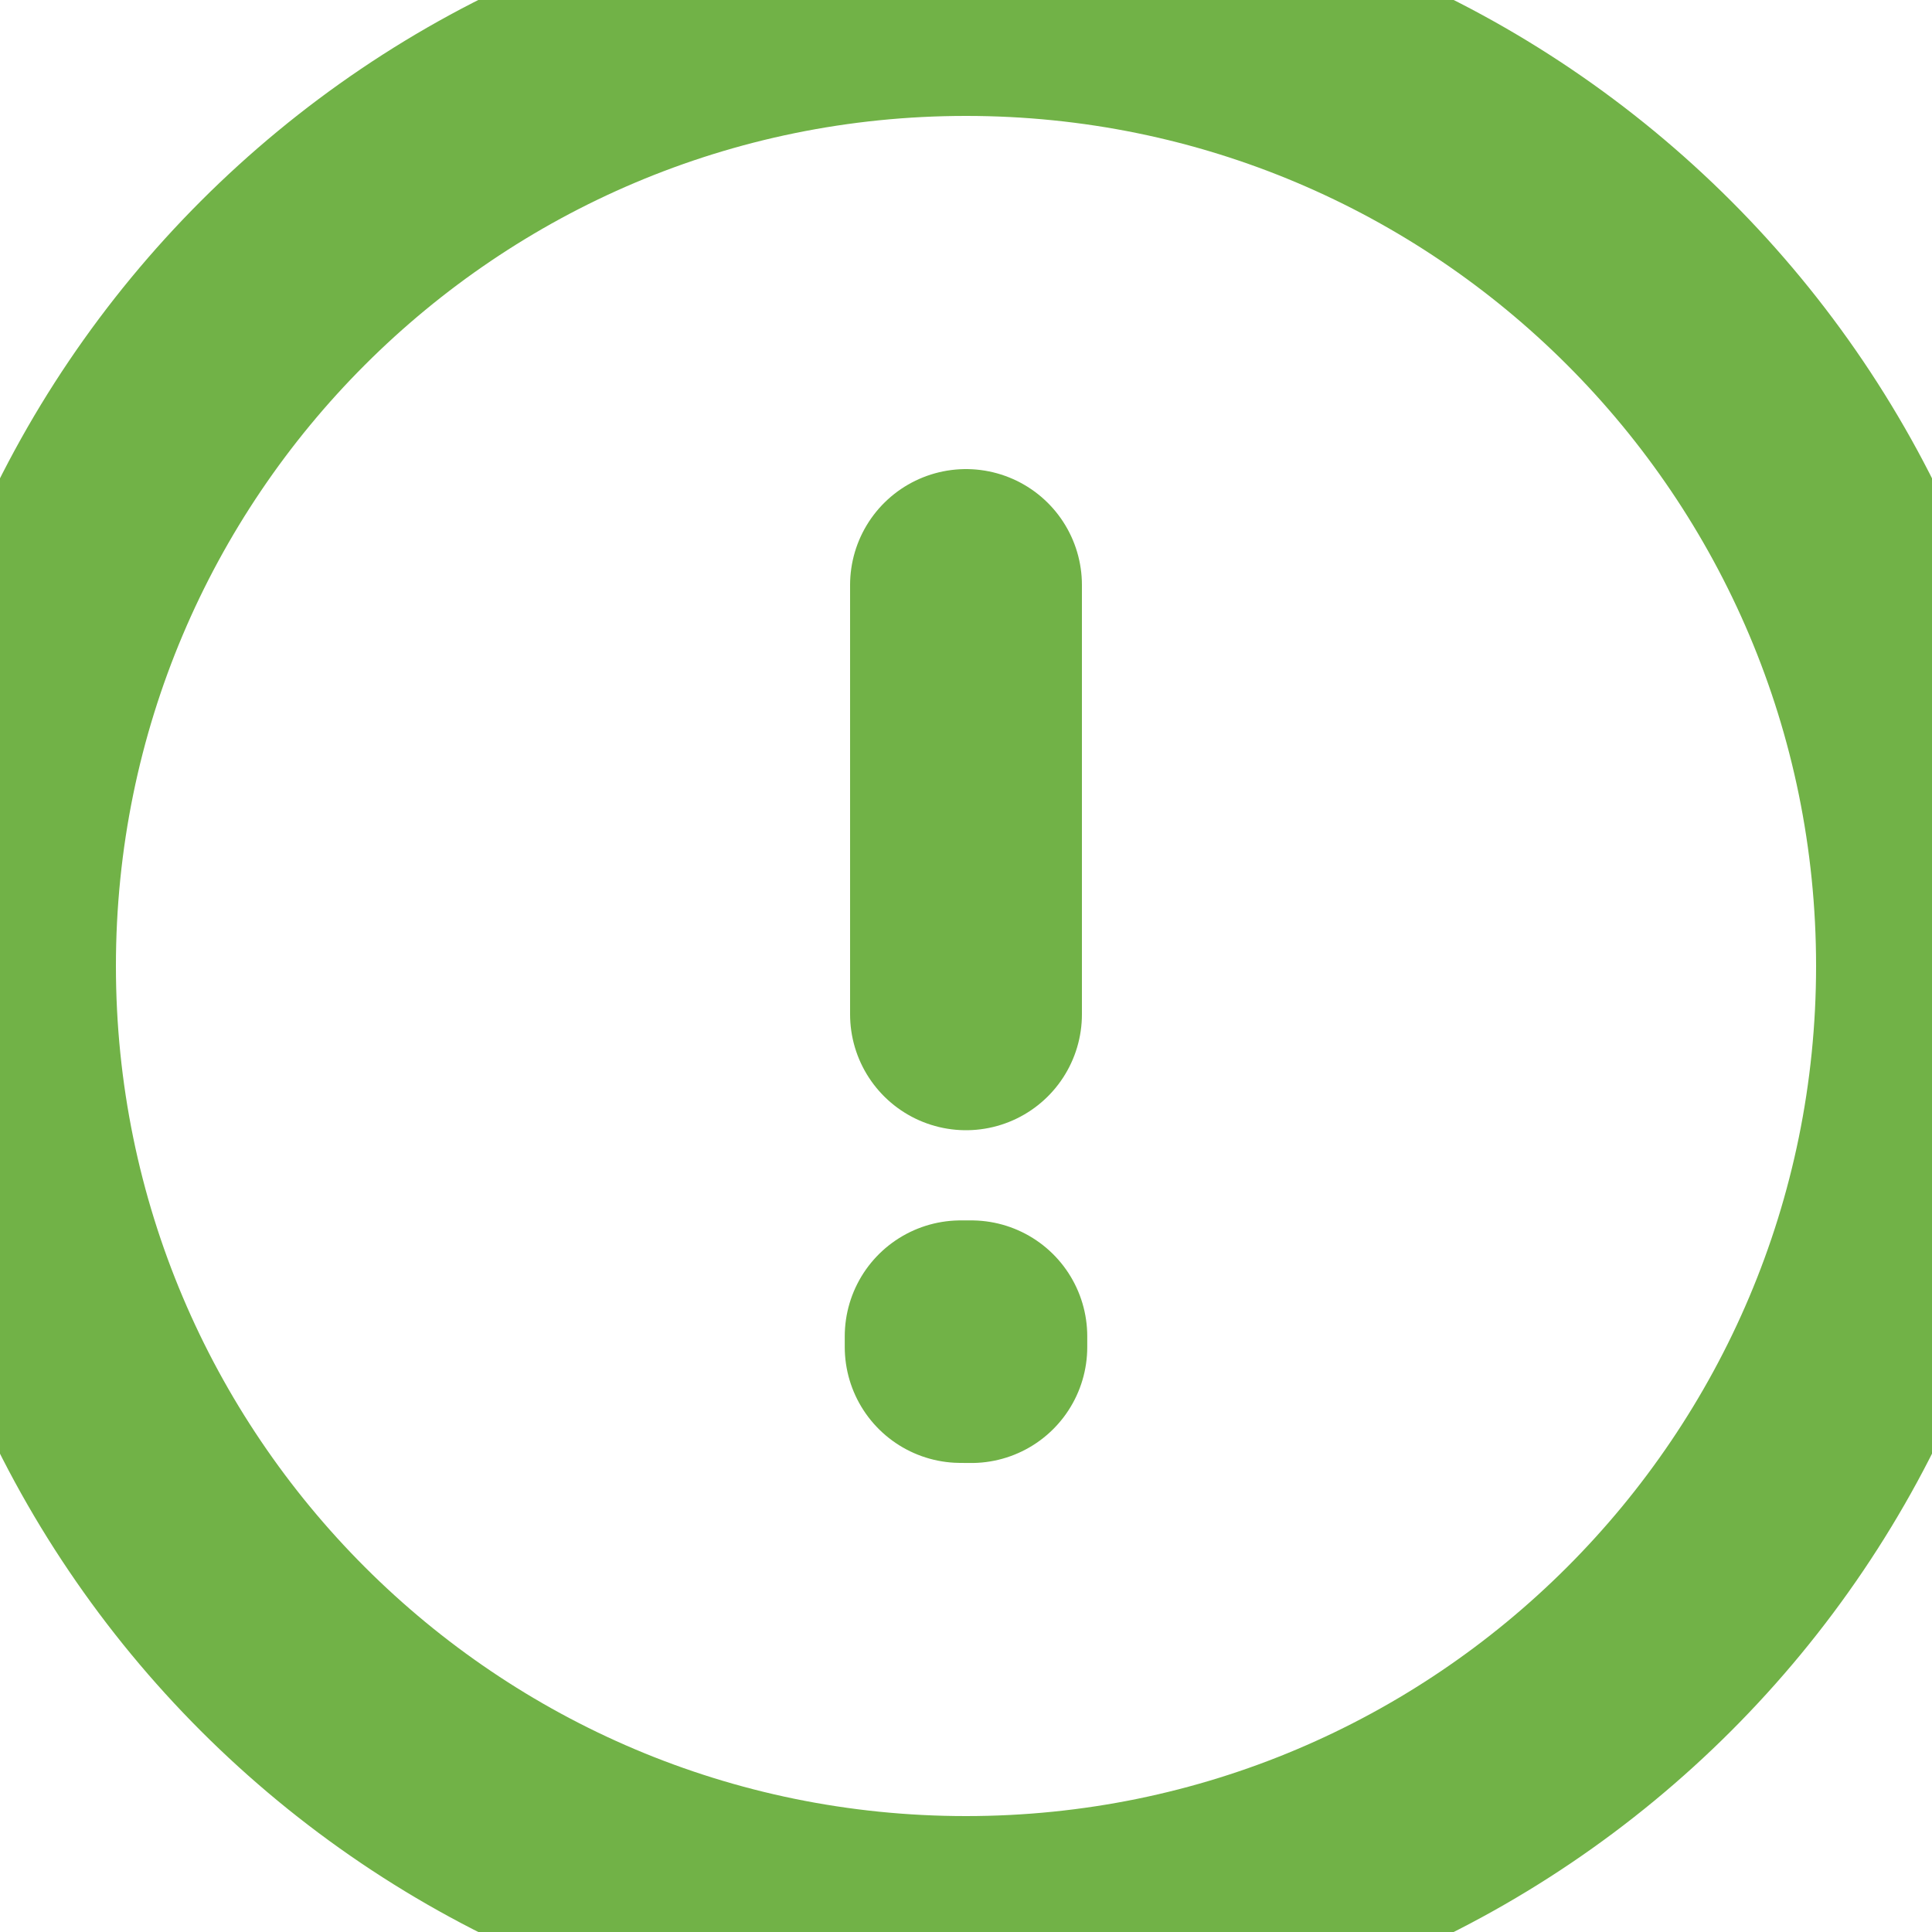
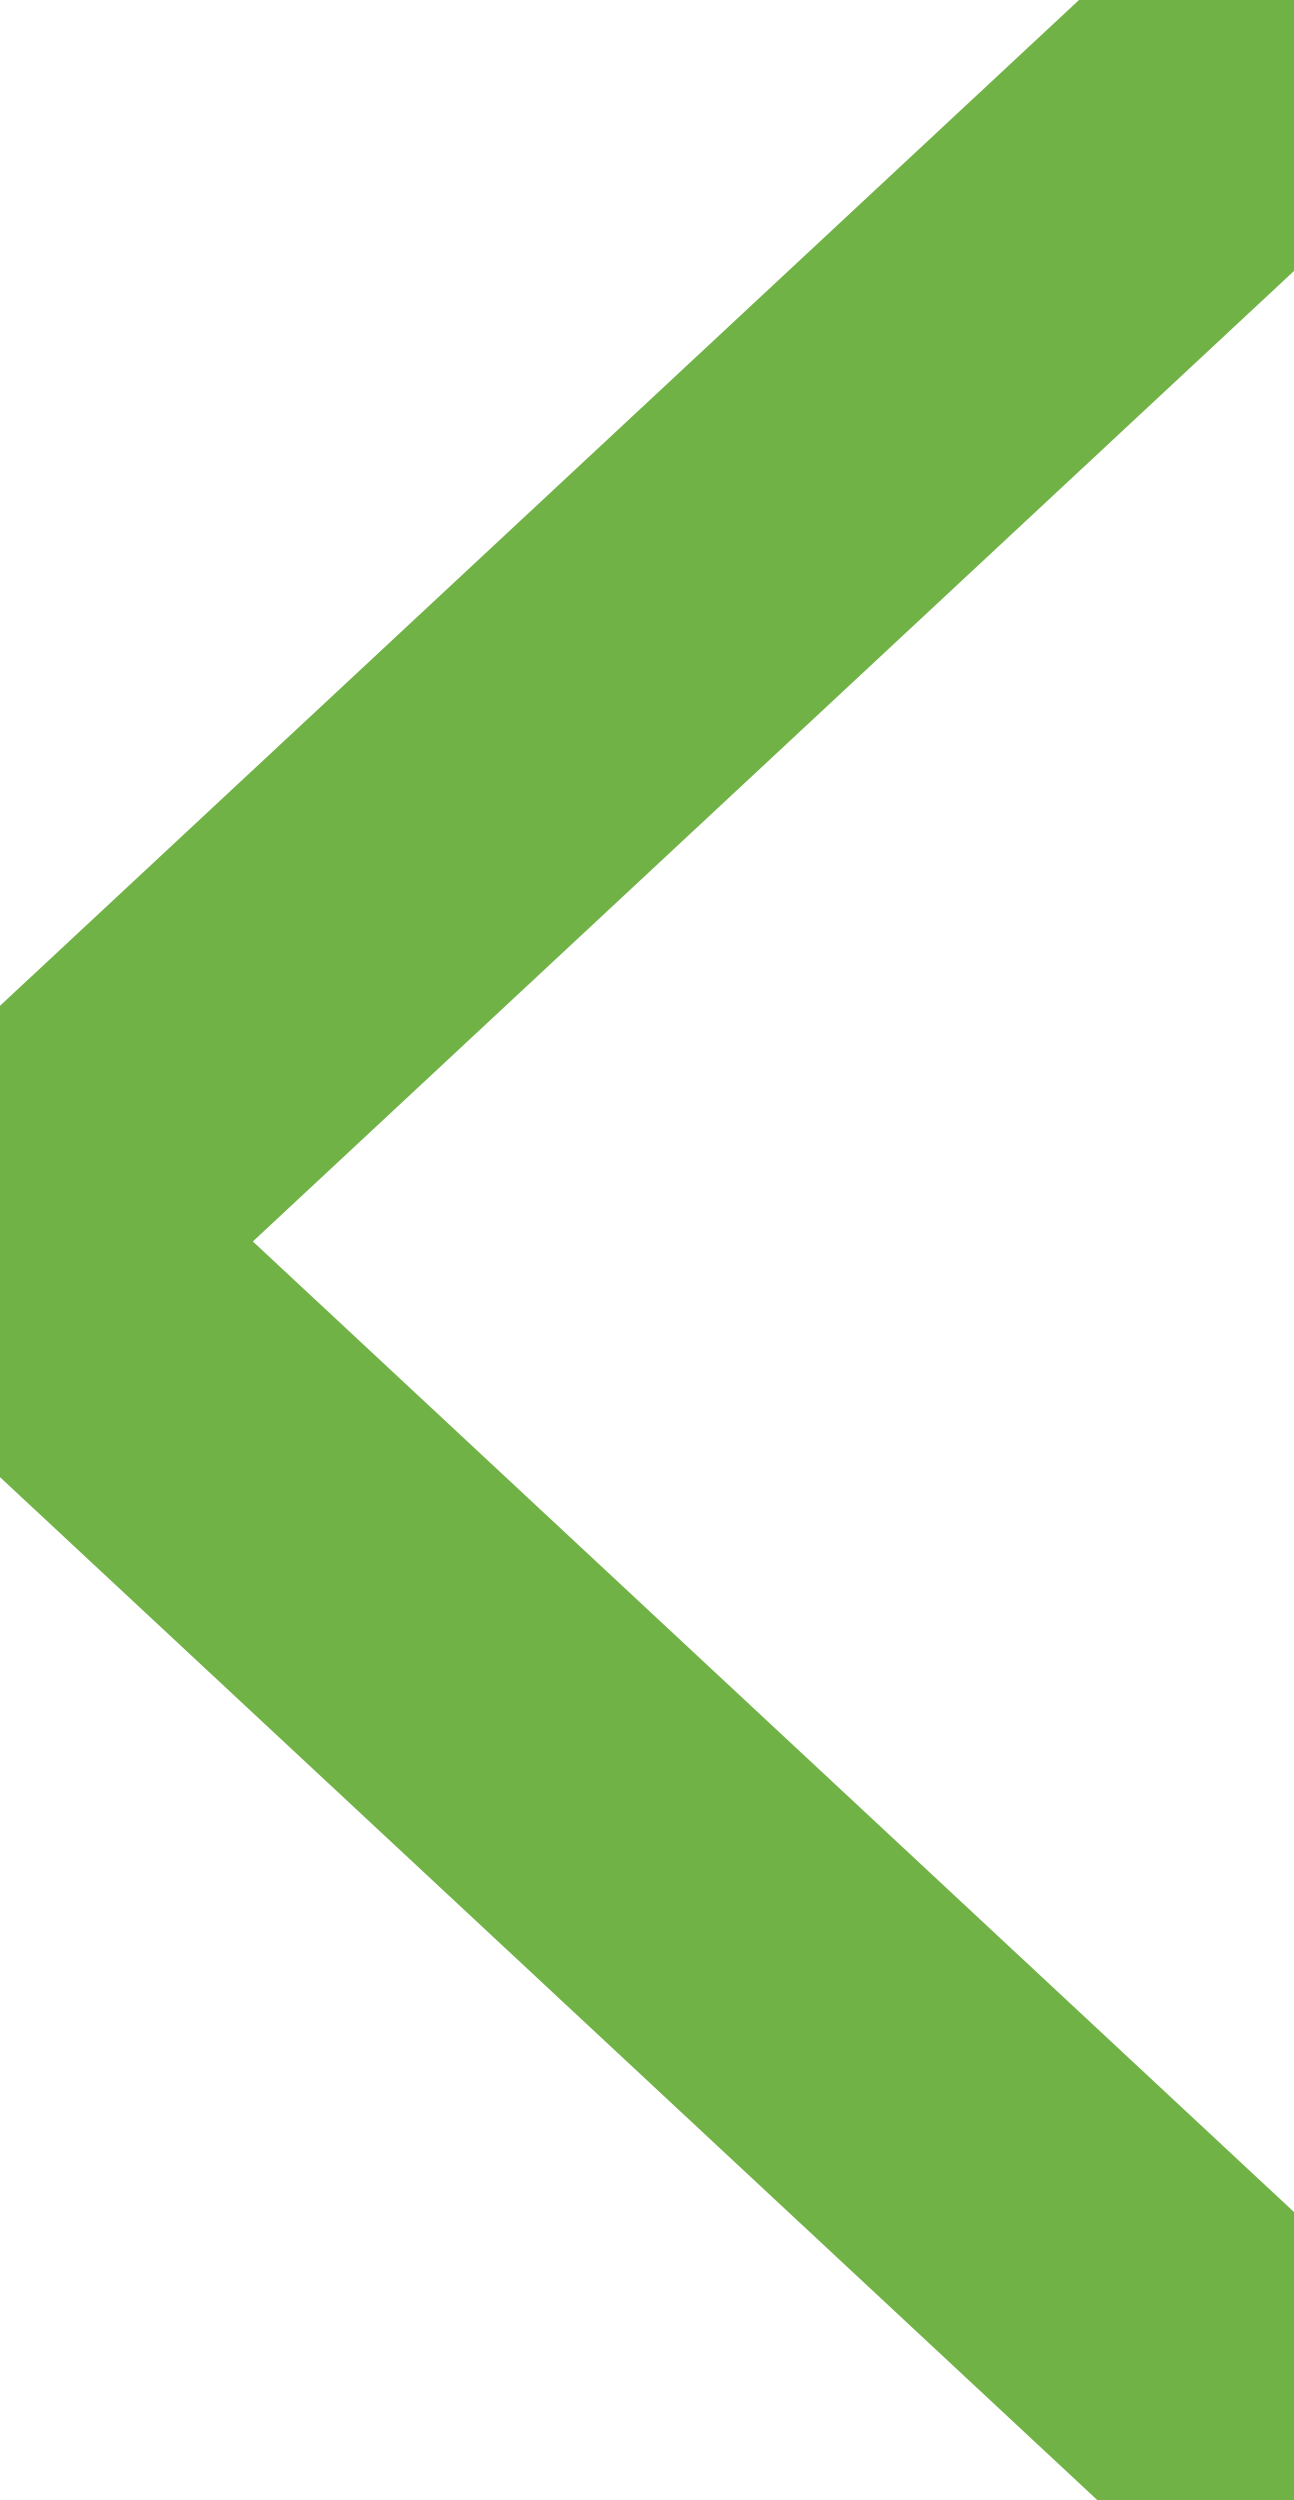
- <svg xmlns="http://www.w3.org/2000/svg" width="25" height="25" viewBox="0 0 25 25" fill="none">
-   <path d="M12.5 7.57V13.125M12.5 25C5.596 25 0 19.404 0 12.5C0 5.596 5.596 0 12.5 0C19.404 0 25 5.596 25 12.5C25 19.404 19.404 25 12.5 25ZM12.569 17.292V17.431L12.431 17.43V17.292H12.569Z" stroke="#71B247" stroke-width="3" stroke-linecap="round" stroke-linejoin="round" />
+ <svg xmlns="http://www.w3.org/2000/svg" width="15" height="29" viewBox="0 0 15 29" fill="none">
+   <path d="M15 28.384L0 14.401L15 0.419" stroke="#71B247" stroke-width="4" stroke-linecap="round" stroke-linejoin="round" />
</svg>
